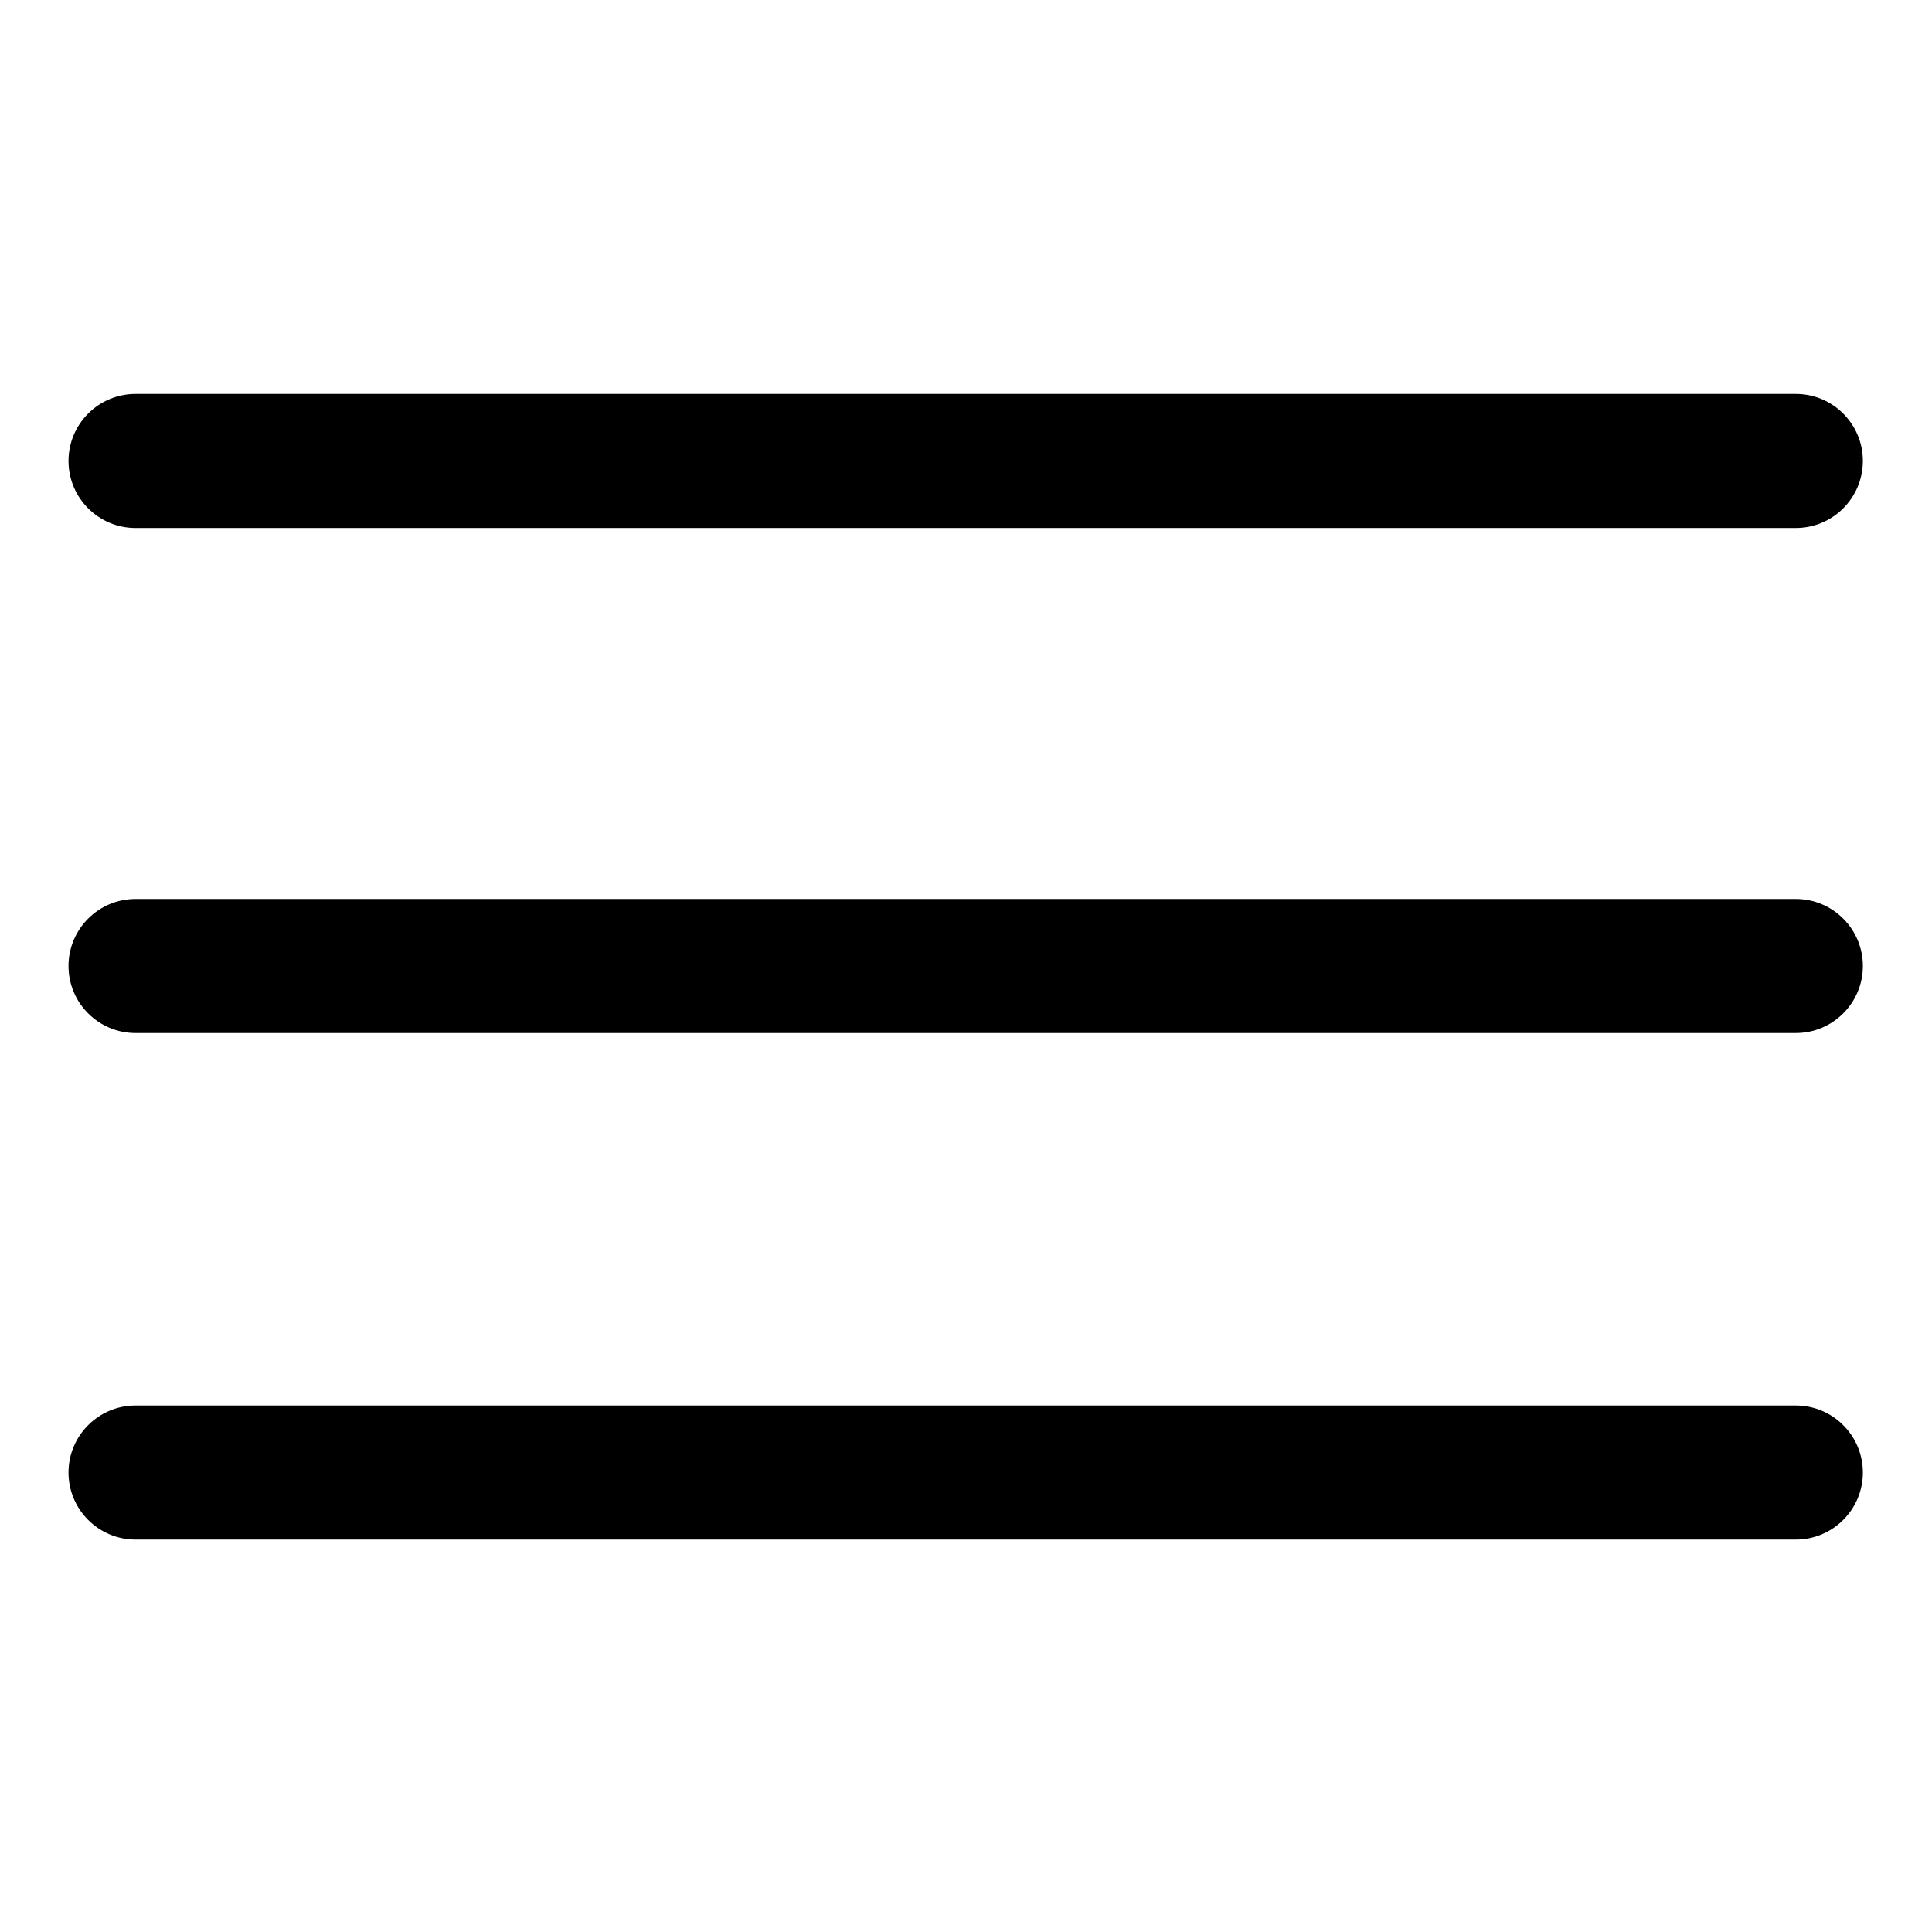
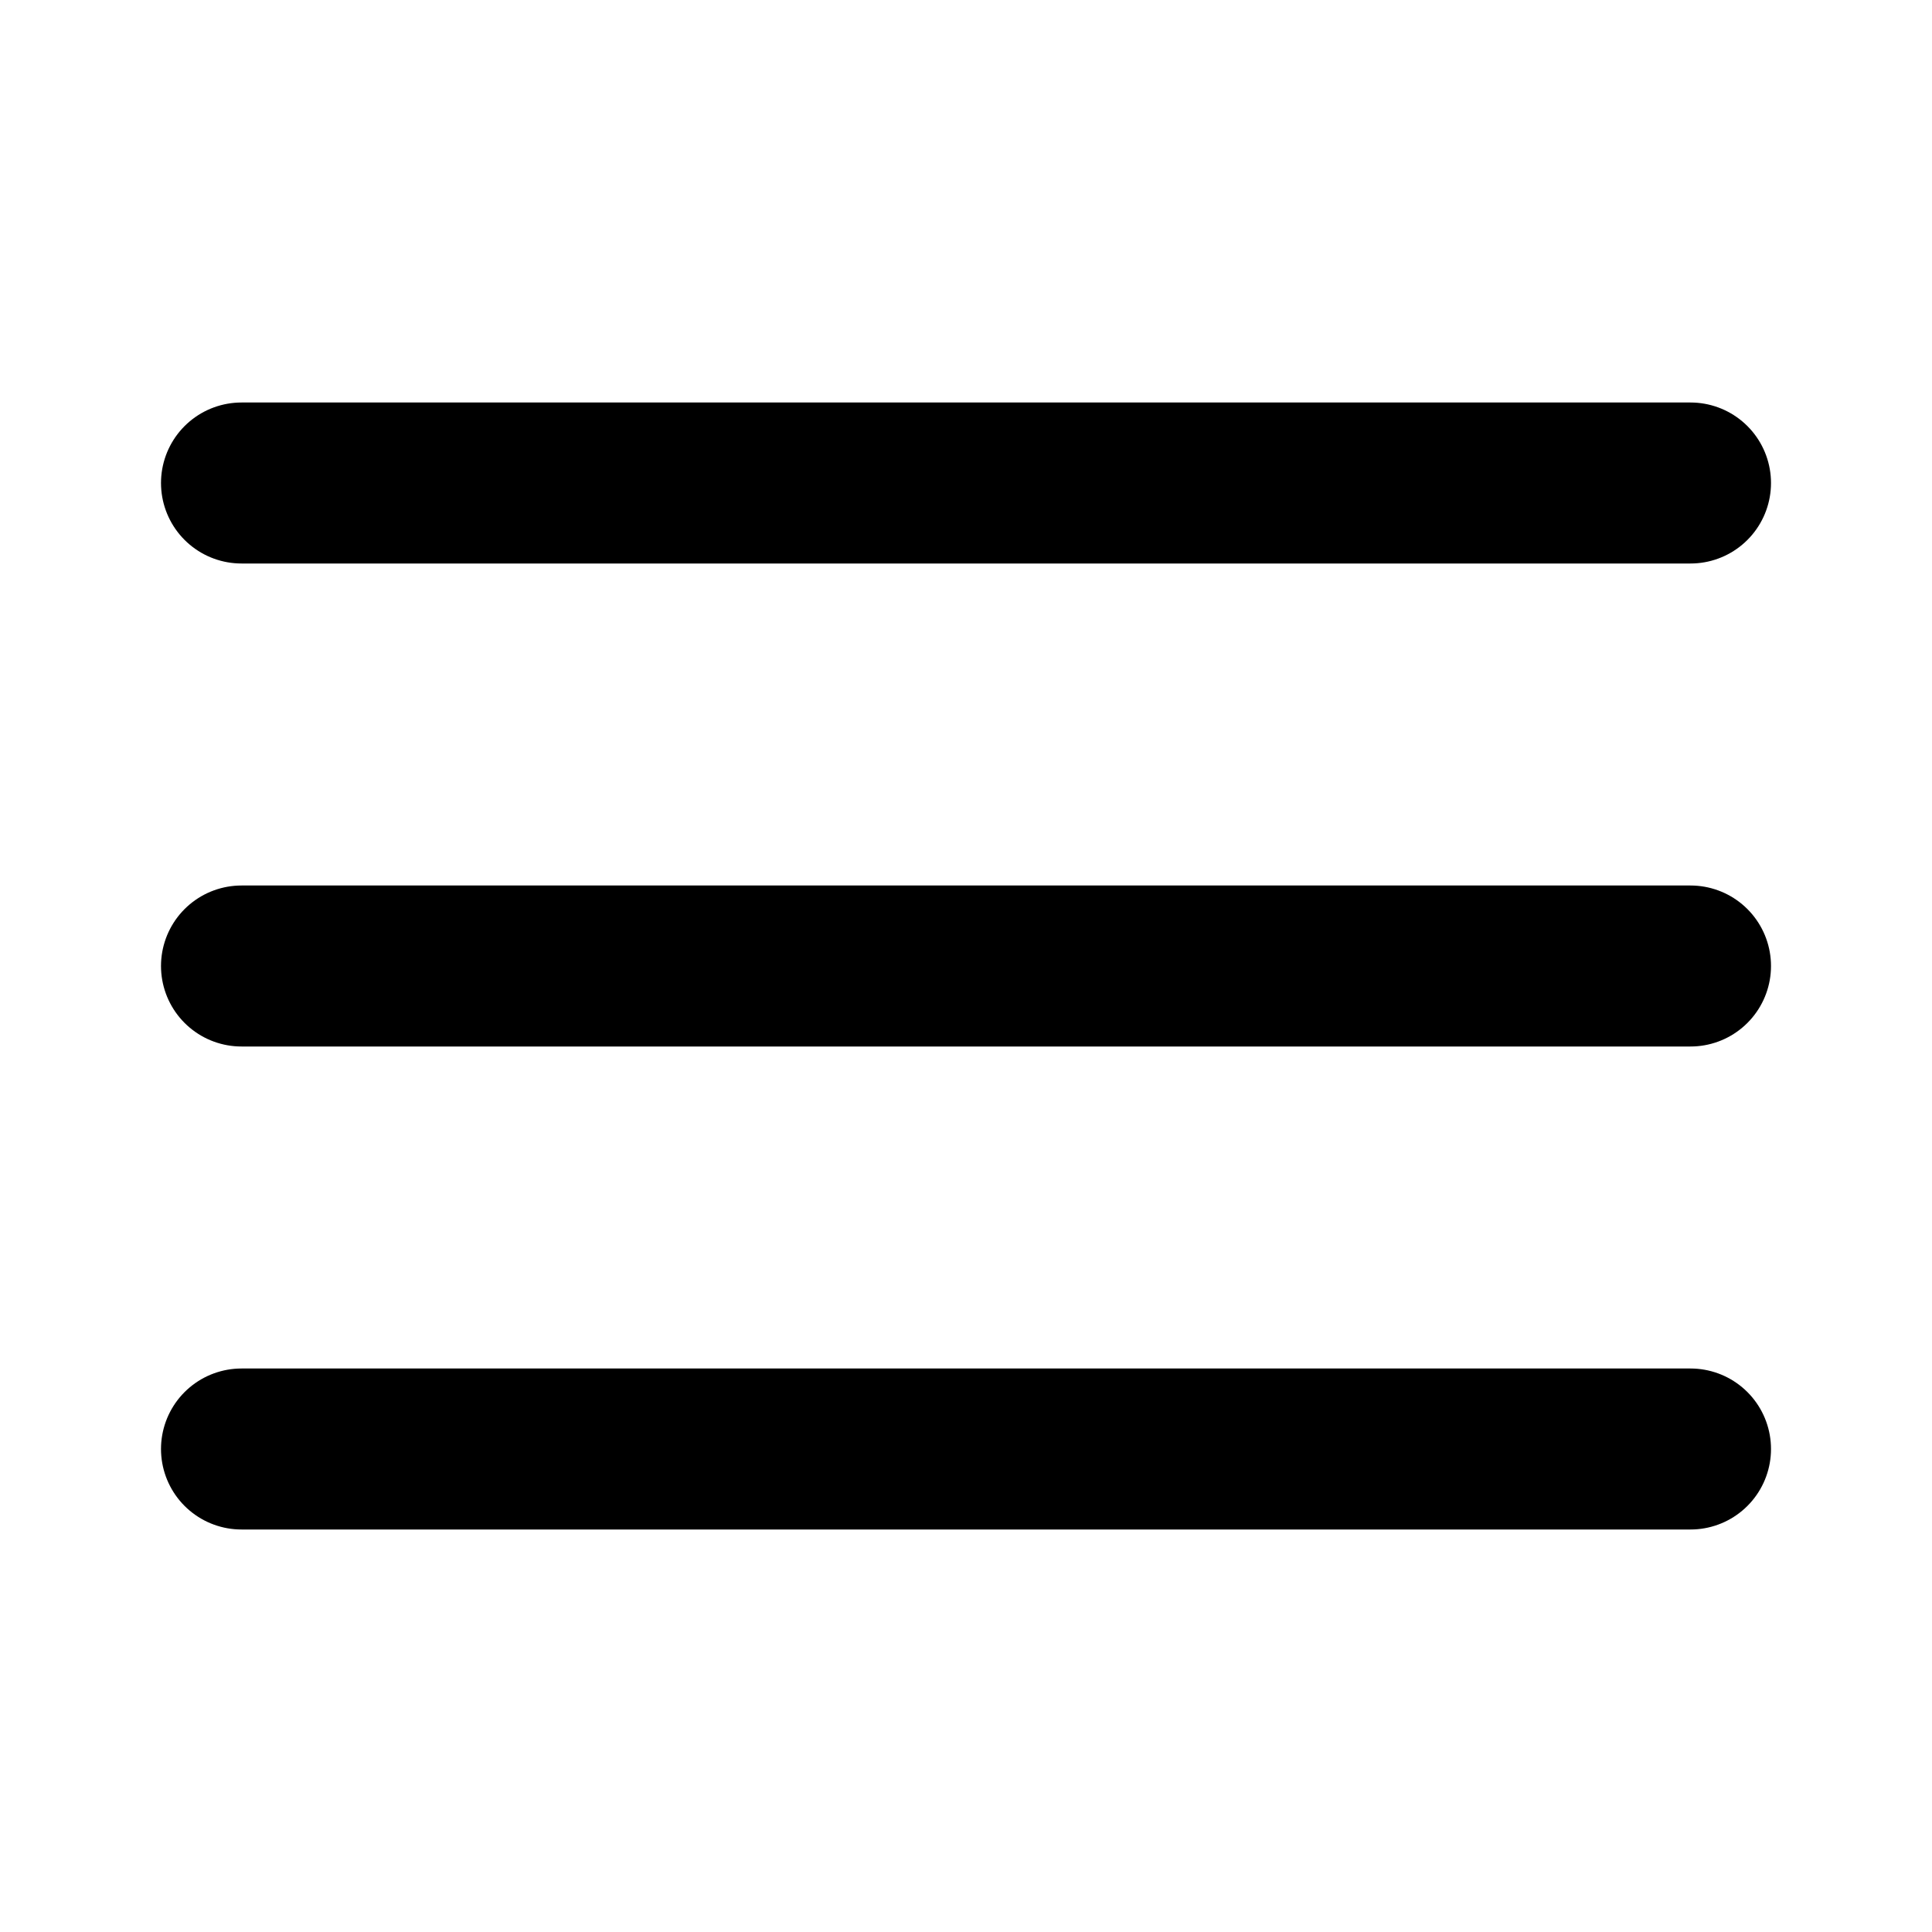
- <svg xmlns="http://www.w3.org/2000/svg" viewBox="0 0 100 100">
-   <path d="m92.953 27.328h-85.938c-1.914 0-3.469-1.555-3.469-3.469s1.555-3.469 3.469-3.469h85.938c1.914 0 3.469 1.555 3.469 3.469s-1.555 3.469-3.469 3.469z" />
-   <path d="m92.953 53.469h-85.938c-1.914 0-3.469-1.555-3.469-3.469s1.555-3.469 3.469-3.469h85.938c1.914 0 3.469 1.555 3.469 3.469s-1.555 3.469-3.469 3.469z" />
-   <path d="m92.953 79.688h-85.938c-1.914 0-3.469-1.555-3.469-3.469s1.555-3.469 3.469-3.469h85.938c1.914 0 3.469 1.555 3.469 3.469s-1.555 3.469-3.469 3.469z" />
+ <svg xmlns="http://www.w3.org/2000/svg" viewBox="0 0 24 24" class="feather feather-menu">
+   <line fill="none" stroke="currentColor" stroke-width="2" stroke-linecap="round" stroke-linejoin="round" x1="3" y1="12" x2="21" y2="12" />
+   <line fill="none" stroke="currentColor" stroke-width="2" stroke-linecap="round" stroke-linejoin="round" x1="3" y1="6" x2="21" y2="6" />
+   <line fill="none" stroke="currentColor" stroke-width="2" stroke-linecap="round" stroke-linejoin="round" x1="3" y1="18" x2="21" y2="18" />
</svg>
